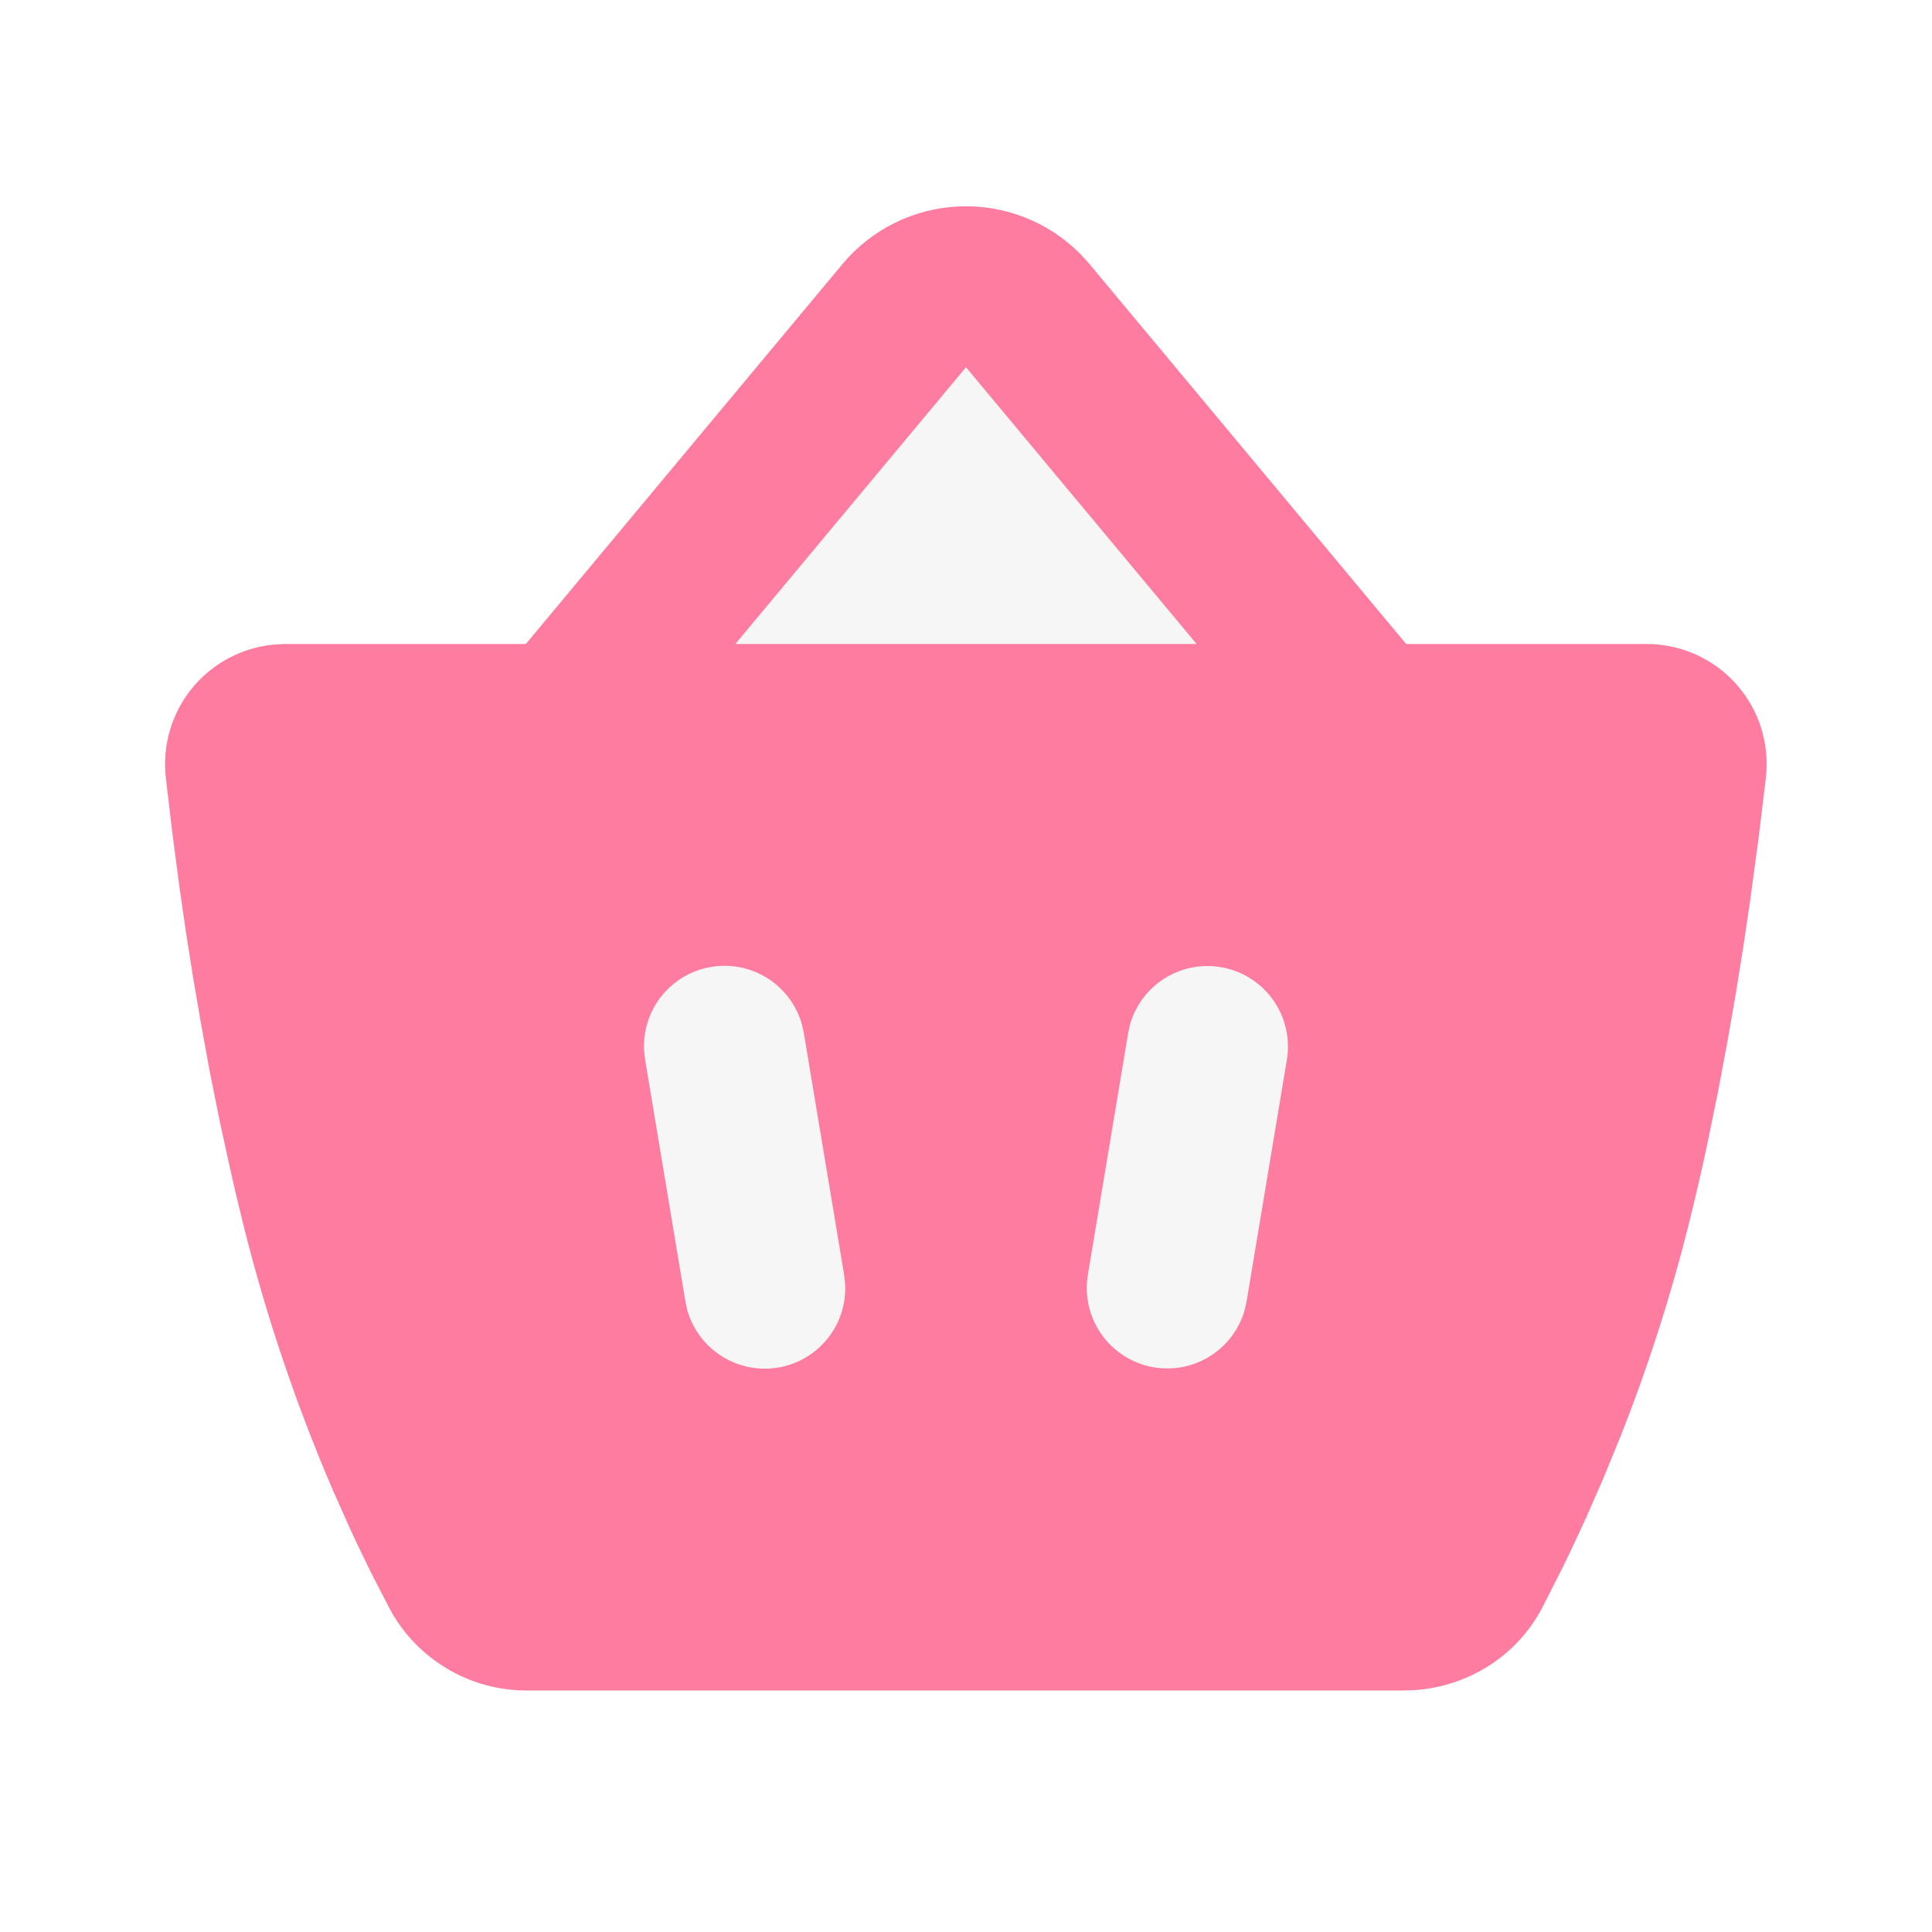
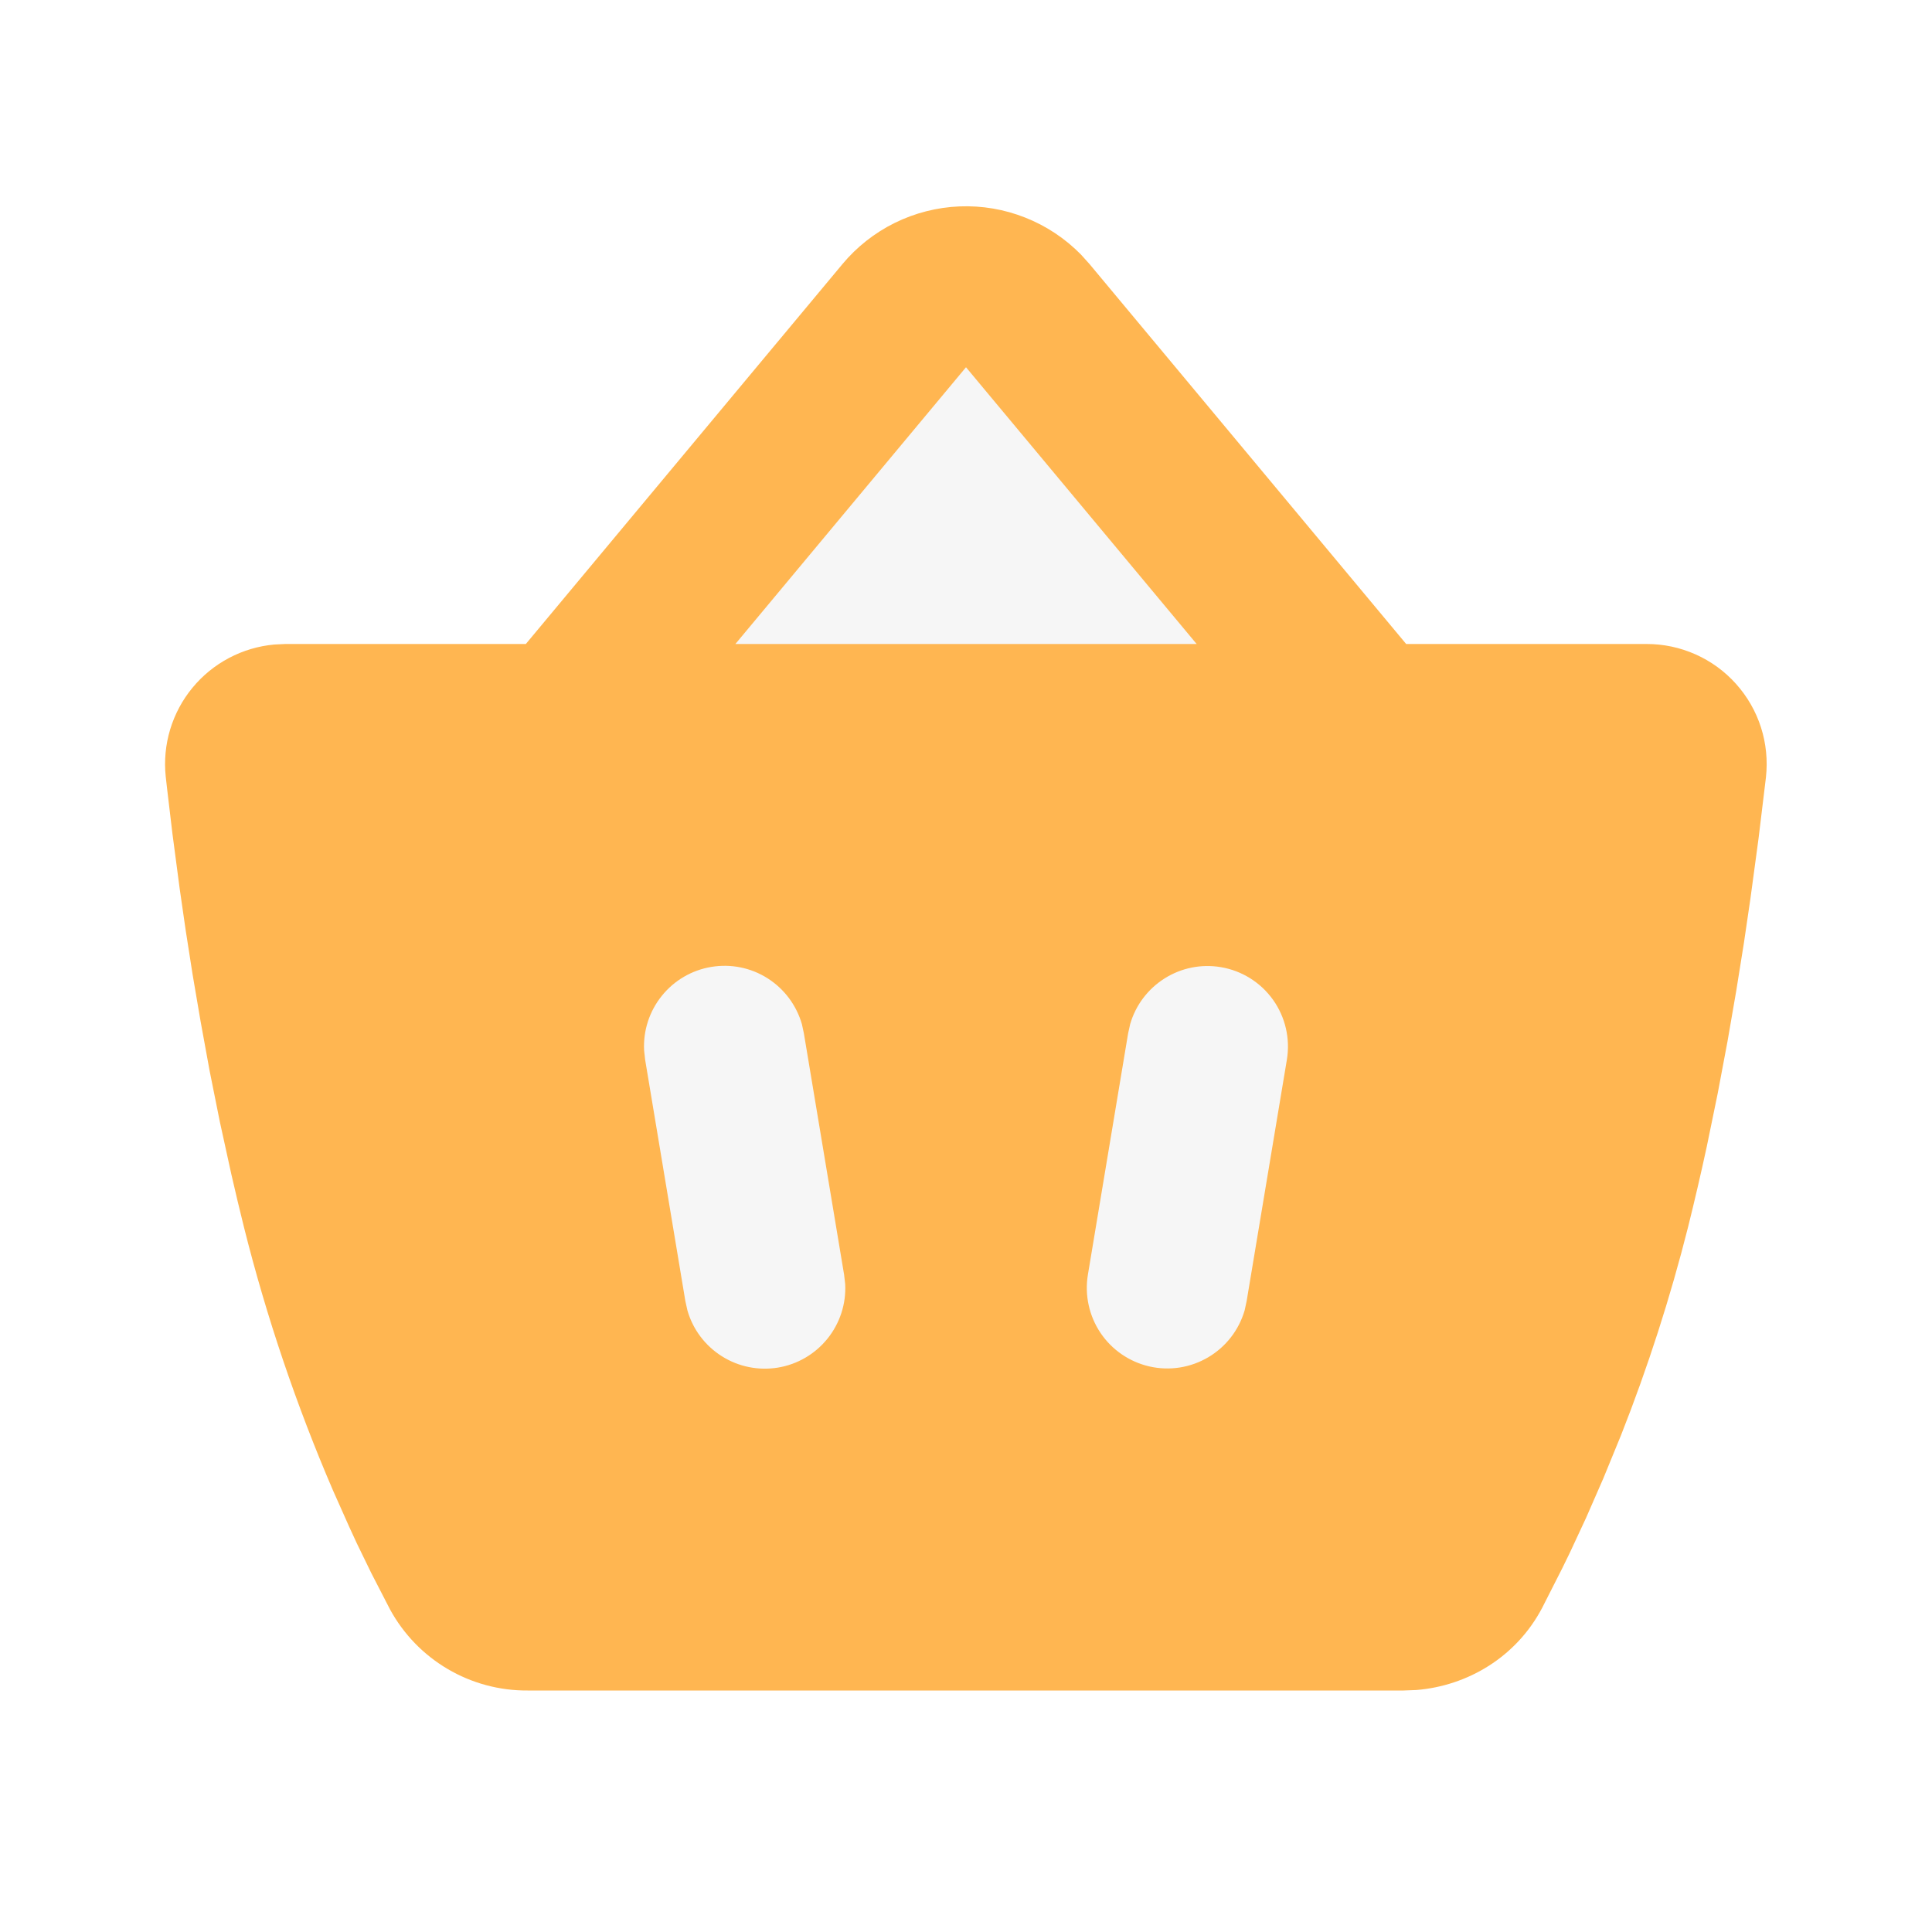
<svg xmlns="http://www.w3.org/2000/svg" width="36" height="36" viewBox="0 0 36 36" fill="none">
-   <path fill-rule="evenodd" clip-rule="evenodd" d="M15.696 4.923C15.964 4.601 16.297 4.339 16.673 4.153C17.049 3.968 17.46 3.863 17.879 3.846C18.298 3.829 18.716 3.9 19.105 4.055C19.495 4.209 19.848 4.444 20.142 4.743L20.304 4.923L26.202 12H30.68C30.994 11.999 31.306 12.065 31.593 12.193C31.881 12.321 32.138 12.508 32.348 12.743C32.558 12.977 32.717 13.253 32.813 13.553C32.909 13.853 32.94 14.169 32.906 14.482L32.767 15.631L32.617 16.741L32.495 17.572L32.352 18.465L32.19 19.402L32.007 20.374L31.803 21.366C31.695 21.866 31.579 22.365 31.455 22.863C31.123 24.18 30.706 25.475 30.207 26.739L29.875 27.549L29.555 28.281L29.252 28.932L29.11 29.223L28.737 29.958C28.257 30.873 27.351 31.413 26.392 31.491L26.152 31.5H9.832C9.308 31.504 8.792 31.365 8.341 31.099C7.889 30.833 7.518 30.449 7.267 29.988L6.919 29.313L6.649 28.758L6.507 28.45L6.207 27.777C5.522 26.186 4.966 24.543 4.545 22.863C4.464 22.537 4.386 22.21 4.311 21.882L4.098 20.91L3.907 19.959L3.739 19.039L3.589 18.159L3.459 17.328L3.348 16.558L3.213 15.534L3.114 14.7L3.088 14.47C3.057 14.176 3.085 13.878 3.17 13.594C3.256 13.31 3.396 13.046 3.585 12.817C3.773 12.588 4.005 12.399 4.266 12.261C4.528 12.122 4.815 12.037 5.11 12.01L5.314 12H9.798L15.696 4.923Z" fill="#FF7CA1" />
-   <path fill-rule="evenodd" clip-rule="evenodd" d="M18 6.843L13.702 12H22.297L18 6.843ZM22.746 18.021C22.383 17.96 22.011 18.035 21.7 18.231C21.389 18.427 21.161 18.73 21.058 19.083L21.021 19.254L20.271 23.754C20.208 24.131 20.292 24.518 20.506 24.836C20.719 25.153 21.046 25.377 21.419 25.462C21.792 25.547 22.183 25.486 22.513 25.291C22.842 25.097 23.085 24.784 23.191 24.417L23.229 24.246L23.979 19.746C24.044 19.354 23.951 18.951 23.719 18.628C23.488 18.305 23.138 18.086 22.746 18.021ZM14.941 19.083C14.84 18.729 14.612 18.425 14.301 18.228C13.989 18.031 13.617 17.956 13.253 18.017C12.89 18.077 12.562 18.269 12.331 18.556C12.1 18.842 11.983 19.204 12.001 19.572L12.021 19.746L12.771 24.246L12.808 24.417C12.91 24.771 13.138 25.075 13.449 25.271C13.761 25.468 14.133 25.543 14.496 25.483C14.86 25.423 15.188 25.231 15.419 24.944C15.65 24.657 15.767 24.296 15.748 23.928L15.729 23.754L14.979 19.254L14.941 19.083Z" fill="#F6F6F6" />
+   <path fill-rule="evenodd" clip-rule="evenodd" d="M15.696 4.923C15.964 4.601 16.297 4.339 16.673 4.153C17.049 3.968 17.46 3.863 17.879 3.846C18.298 3.829 18.716 3.9 19.105 4.055C19.495 4.209 19.848 4.444 20.142 4.743L20.304 4.923L26.202 12H30.68C30.994 11.999 31.306 12.065 31.593 12.193C31.881 12.321 32.138 12.508 32.348 12.743C32.558 12.977 32.717 13.253 32.813 13.553C32.909 13.853 32.94 14.169 32.906 14.482L32.767 15.631L32.617 16.741L32.495 17.572L32.352 18.465L32.19 19.402L32.007 20.374L31.803 21.366C31.695 21.866 31.579 22.365 31.455 22.863C31.123 24.18 30.706 25.475 30.207 26.739L29.875 27.549L29.555 28.281L29.252 28.932L29.11 29.223L28.737 29.958C28.257 30.873 27.351 31.413 26.392 31.491L26.152 31.5H9.832C9.308 31.504 8.792 31.365 8.341 31.099C7.889 30.833 7.518 30.449 7.267 29.988L6.919 29.313L6.649 28.758L6.507 28.45L6.207 27.777C5.522 26.186 4.966 24.543 4.545 22.863C4.464 22.537 4.386 22.21 4.311 21.882L4.098 20.91L3.907 19.959L3.739 19.039L3.589 18.159L3.459 17.328L3.348 16.558L3.213 15.534L3.114 14.7L3.088 14.47C3.057 14.176 3.085 13.878 3.17 13.594C3.256 13.31 3.396 13.046 3.585 12.817C3.773 12.588 4.005 12.399 4.266 12.261C4.528 12.122 4.815 12.037 5.11 12.01L5.314 12H9.798L15.696 4.923Z" fill="#FFB651" />
+   <path fill-rule="evenodd" clip-rule="evenodd" d="M18 6.843L13.703 12H22.298L18 6.843ZM22.746 18.021C22.384 17.96 22.012 18.035 21.701 18.231C21.39 18.427 21.161 18.73 21.059 19.083L21.021 19.254L20.271 23.754C20.209 24.131 20.293 24.518 20.506 24.836C20.719 25.153 21.046 25.377 21.419 25.462C21.792 25.547 22.183 25.486 22.513 25.291C22.843 25.097 23.085 24.784 23.192 24.417L23.229 24.246L23.979 19.746C24.044 19.354 23.951 18.951 23.72 18.628C23.489 18.305 23.139 18.086 22.746 18.021ZM14.942 19.083C14.84 18.729 14.612 18.425 14.301 18.228C13.99 18.031 13.617 17.956 13.254 18.017C12.891 18.077 12.562 18.269 12.332 18.556C12.101 18.842 11.983 19.204 12.002 19.572L12.021 19.746L12.771 24.246L12.809 24.417C12.91 24.771 13.139 25.075 13.45 25.271C13.761 25.468 14.134 25.543 14.497 25.483C14.86 25.423 15.188 25.231 15.419 24.944C15.65 24.657 15.768 24.296 15.749 23.928L15.729 23.754L14.979 19.254L14.942 19.083Z" fill="#F6F6F6" />
</svg>
